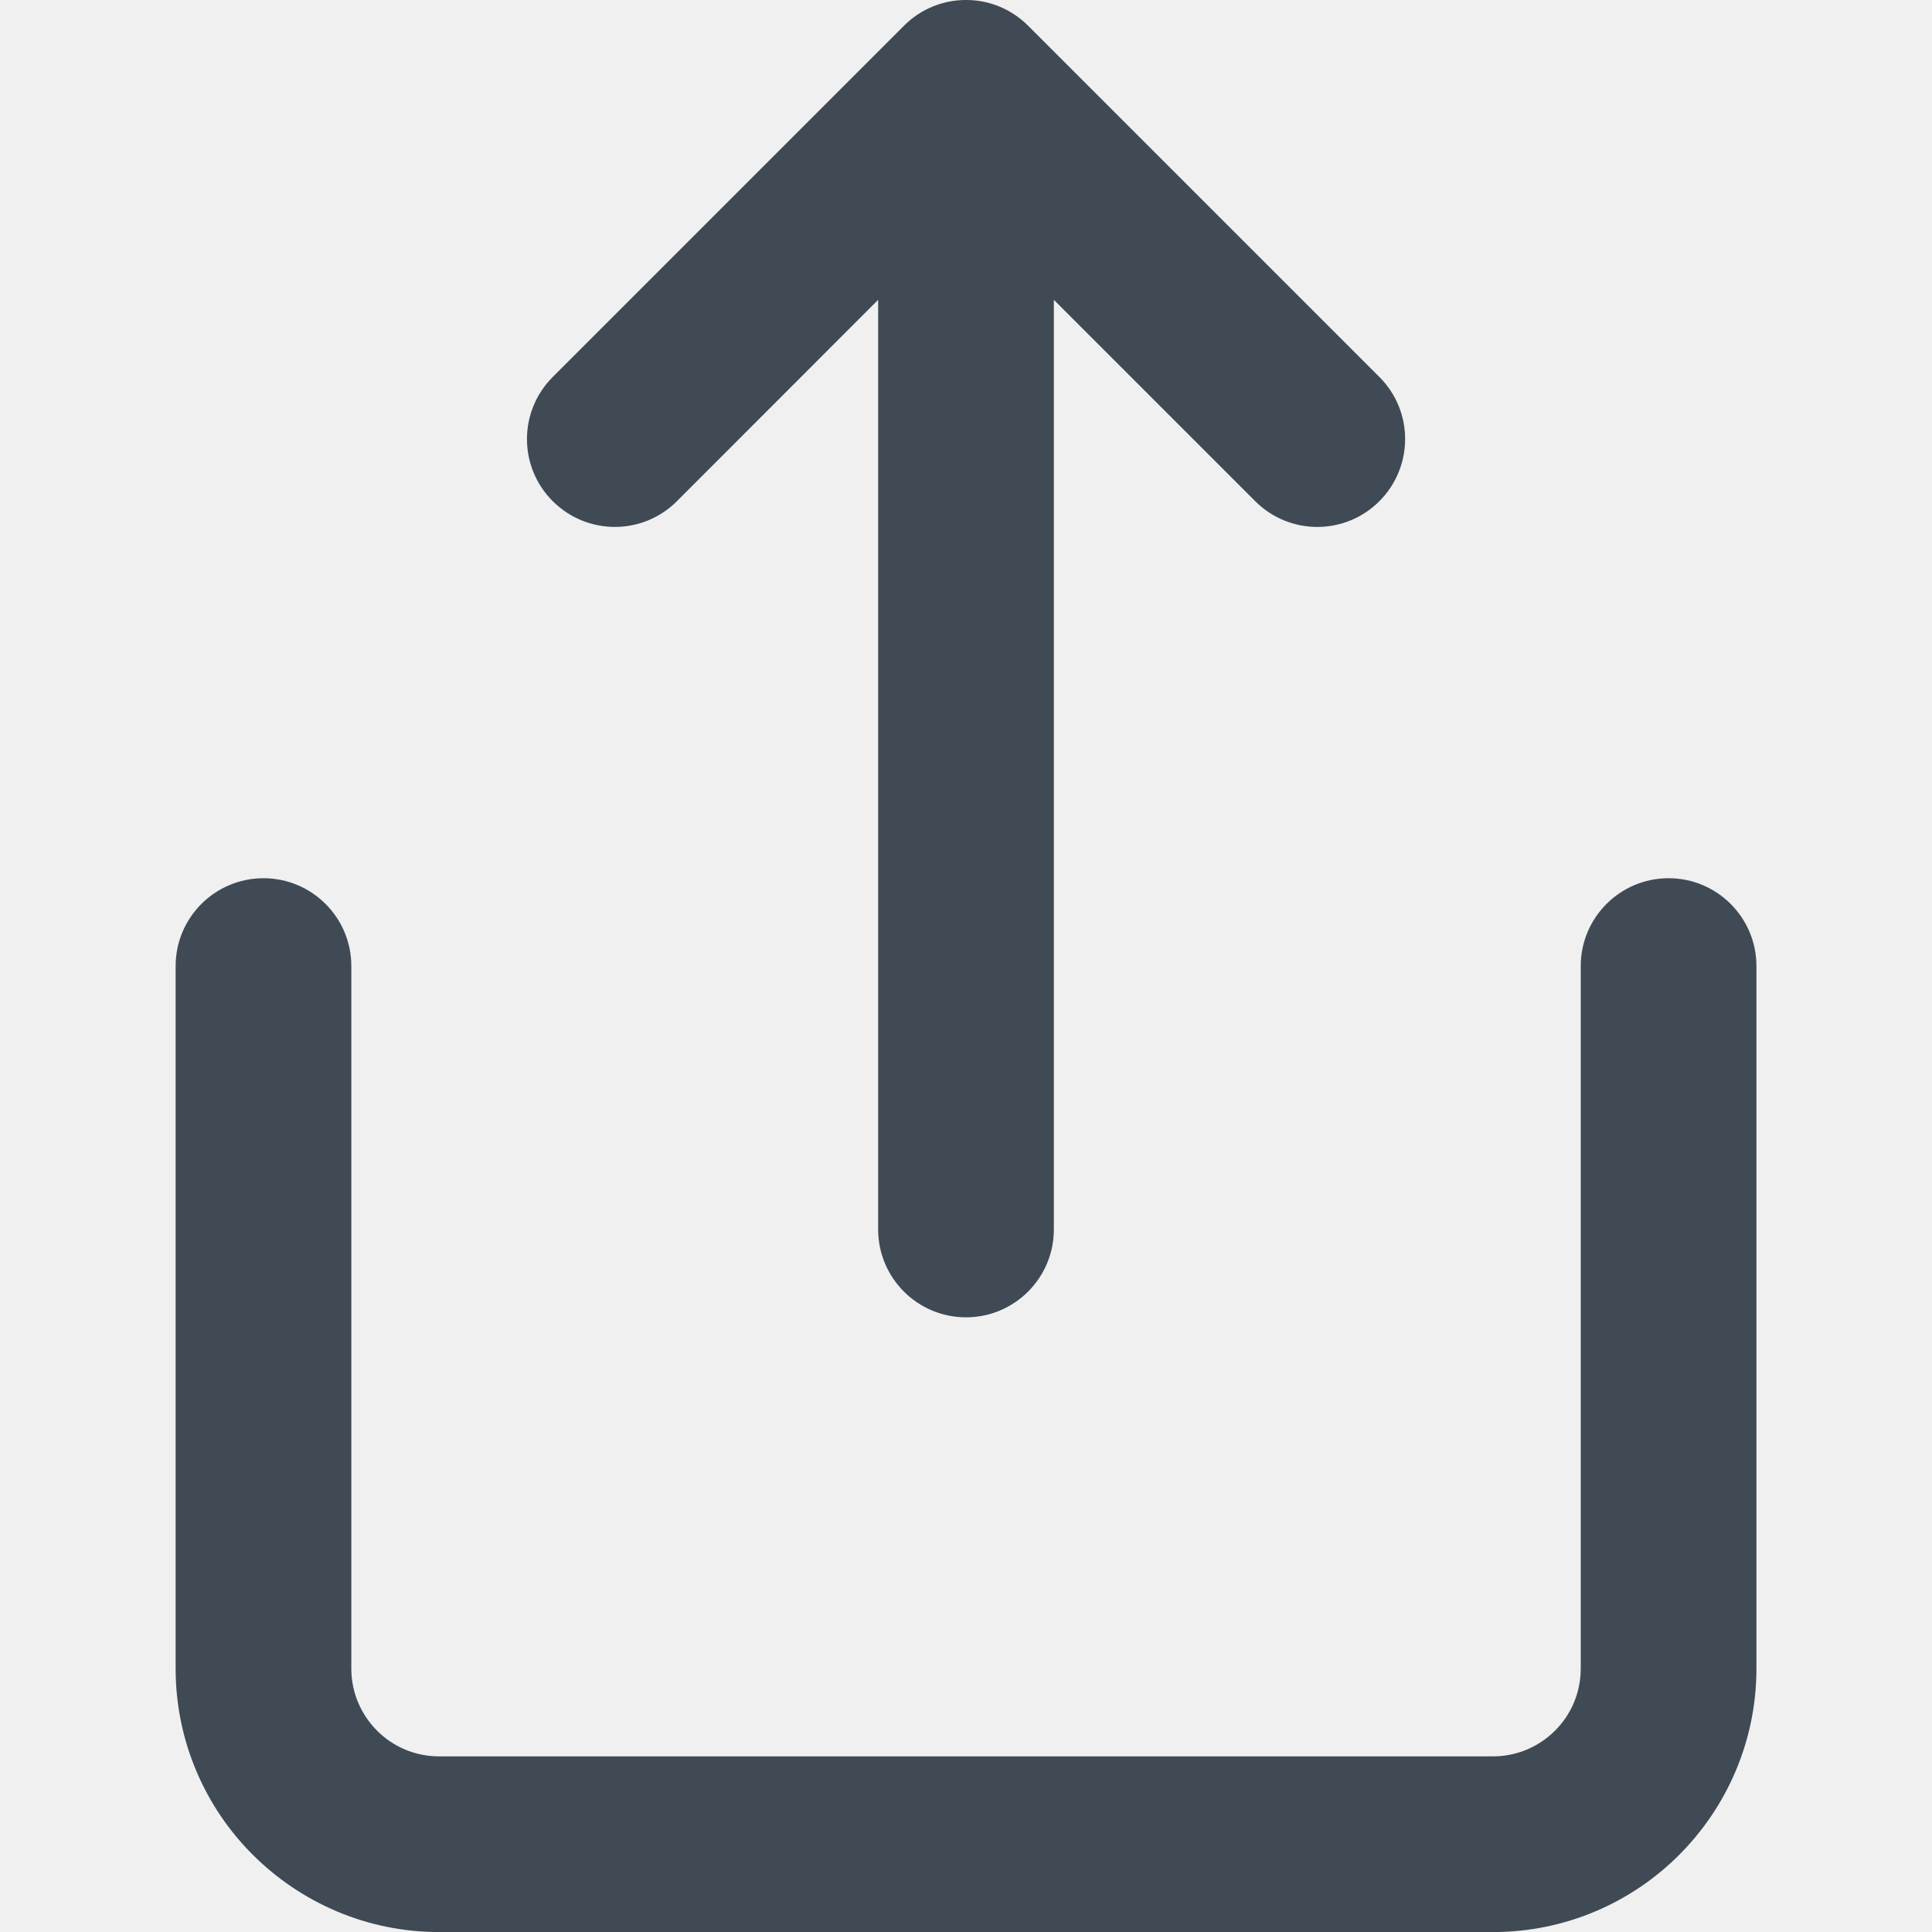
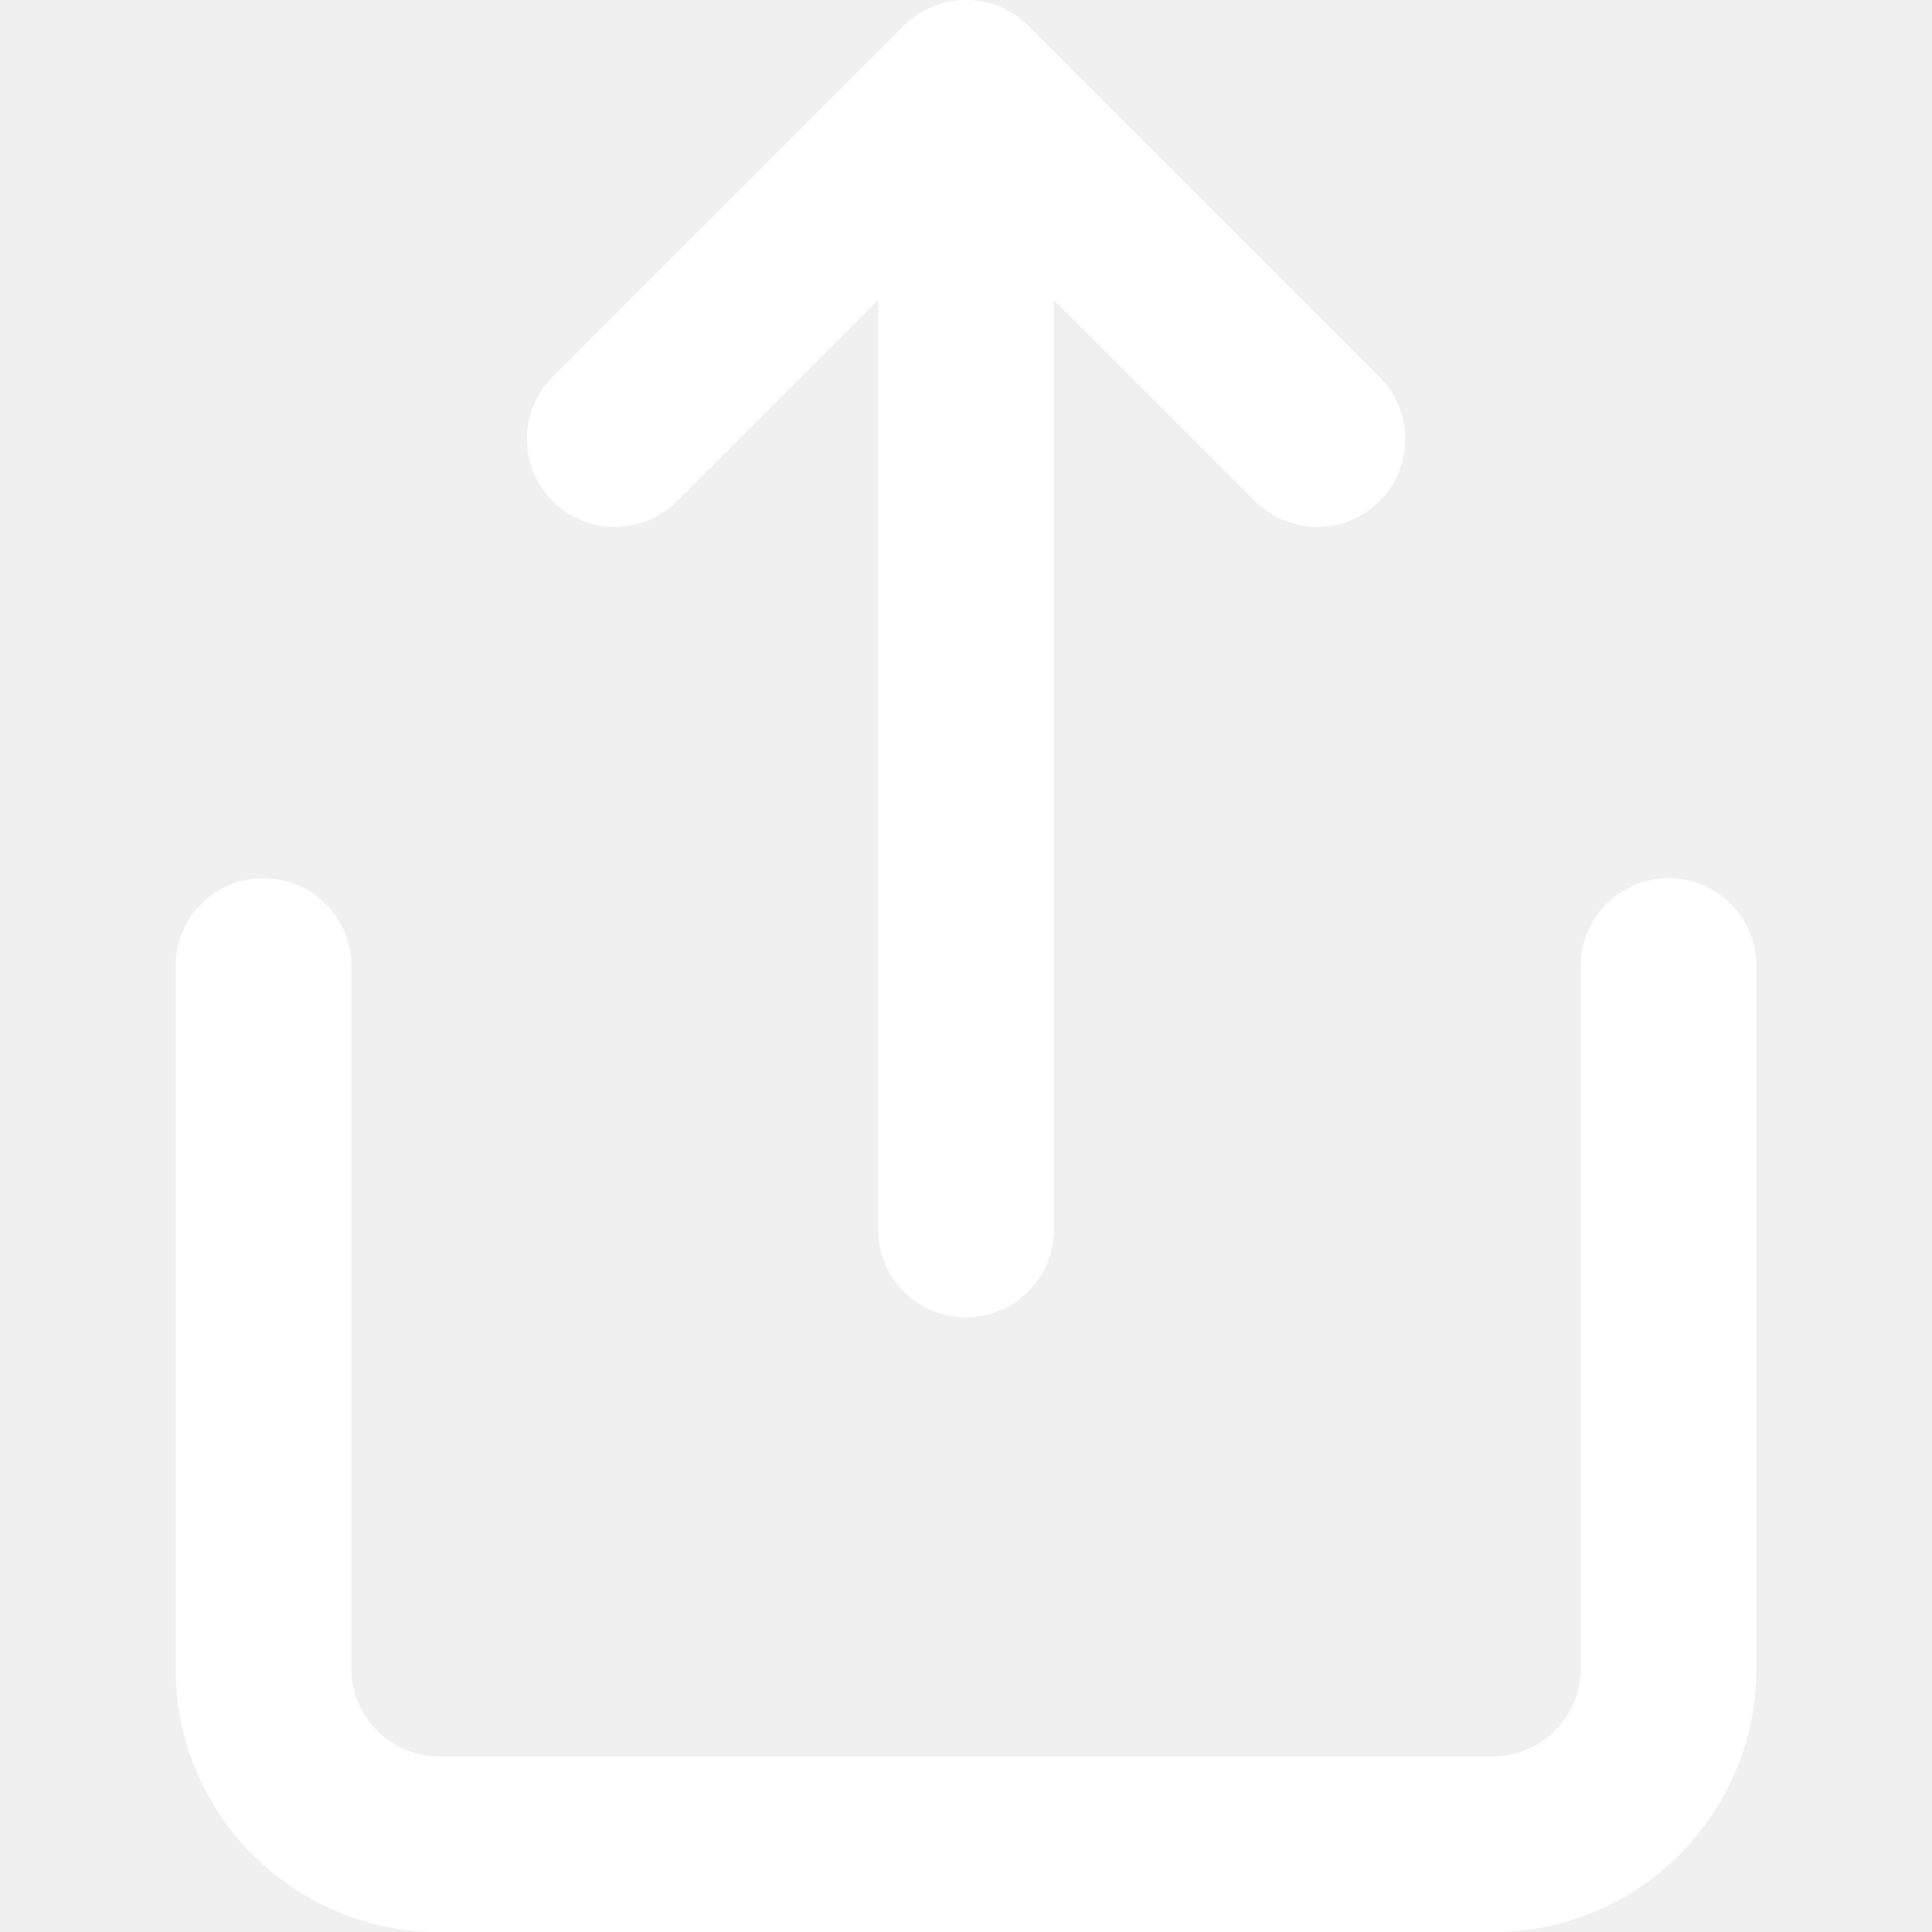
<svg xmlns="http://www.w3.org/2000/svg" version="1.1" width="32" height="32" viewBox="0 0 32 32">
-   <path d="M2.909 16v11.637c0 1.204 0.49 2.298 1.279 3.085s1.881 1.279 3.085 1.279h17.455c1.204 0 2.298-0.49 3.085-1.279s1.279-1.881 1.279-3.085v-11.636c0-0.803-0.652-1.455-1.455-1.455s-1.455 0.652-1.455 1.455v11.636c0 0.401-0.161 0.764-0.426 1.028s-0.627 0.426-1.028 0.426h-17.455c-0.401 0-0.764-0.161-1.028-0.426s-0.426-0.627-0.426-1.028v-11.636c0-0.803-0.652-1.455-1.455-1.455s-1.455 0.652-1.455 1.455zM14.545 4.966v15.398c0 0.803 0.652 1.455 1.455 1.455s1.455-0.652 1.455-1.455v-15.398l3.335 3.335c0.569 0.569 1.489 0.569 2.057 0s0.569-1.489 0-2.057l-5.818-5.818c-0.134-0.134-0.294-0.241-0.471-0.316-0.356-0.147-0.758-0.147-1.114 0-0.172 0.071-0.332 0.176-0.471 0.316l-5.818 5.818c-0.569 0.569-0.569 1.489 0 2.057s1.489 0.569 2.057 0z " fill="#3F4A55" />
+   <path d="M2.909 16v11.637c0 1.204 0.49 2.298 1.279 3.085s1.881 1.279 3.085 1.279h17.455c1.204 0 2.298-0.49 3.085-1.279s1.279-1.881 1.279-3.085v-11.636c0-0.803-0.652-1.455-1.455-1.455s-1.455 0.652-1.455 1.455v11.636c0 0.401-0.161 0.764-0.426 1.028s-0.627 0.426-1.028 0.426h-17.455c-0.401 0-0.764-0.161-1.028-0.426s-0.426-0.627-0.426-1.028v-11.636c0-0.803-0.652-1.455-1.455-1.455s-1.455 0.652-1.455 1.455zM14.545 4.966v15.398c0 0.803 0.652 1.455 1.455 1.455s1.455-0.652 1.455-1.455v-15.398l3.335 3.335c0.569 0.569 1.489 0.569 2.057 0s0.569-1.489 0-2.057l-5.818-5.818c-0.134-0.134-0.294-0.241-0.471-0.316-0.356-0.147-0.758-0.147-1.114 0-0.172 0.071-0.332 0.176-0.471 0.316l-5.818 5.818c-0.569 0.569-0.569 1.489 0 2.057s1.489 0.569 2.057 0z " fill="white" />
</svg>
